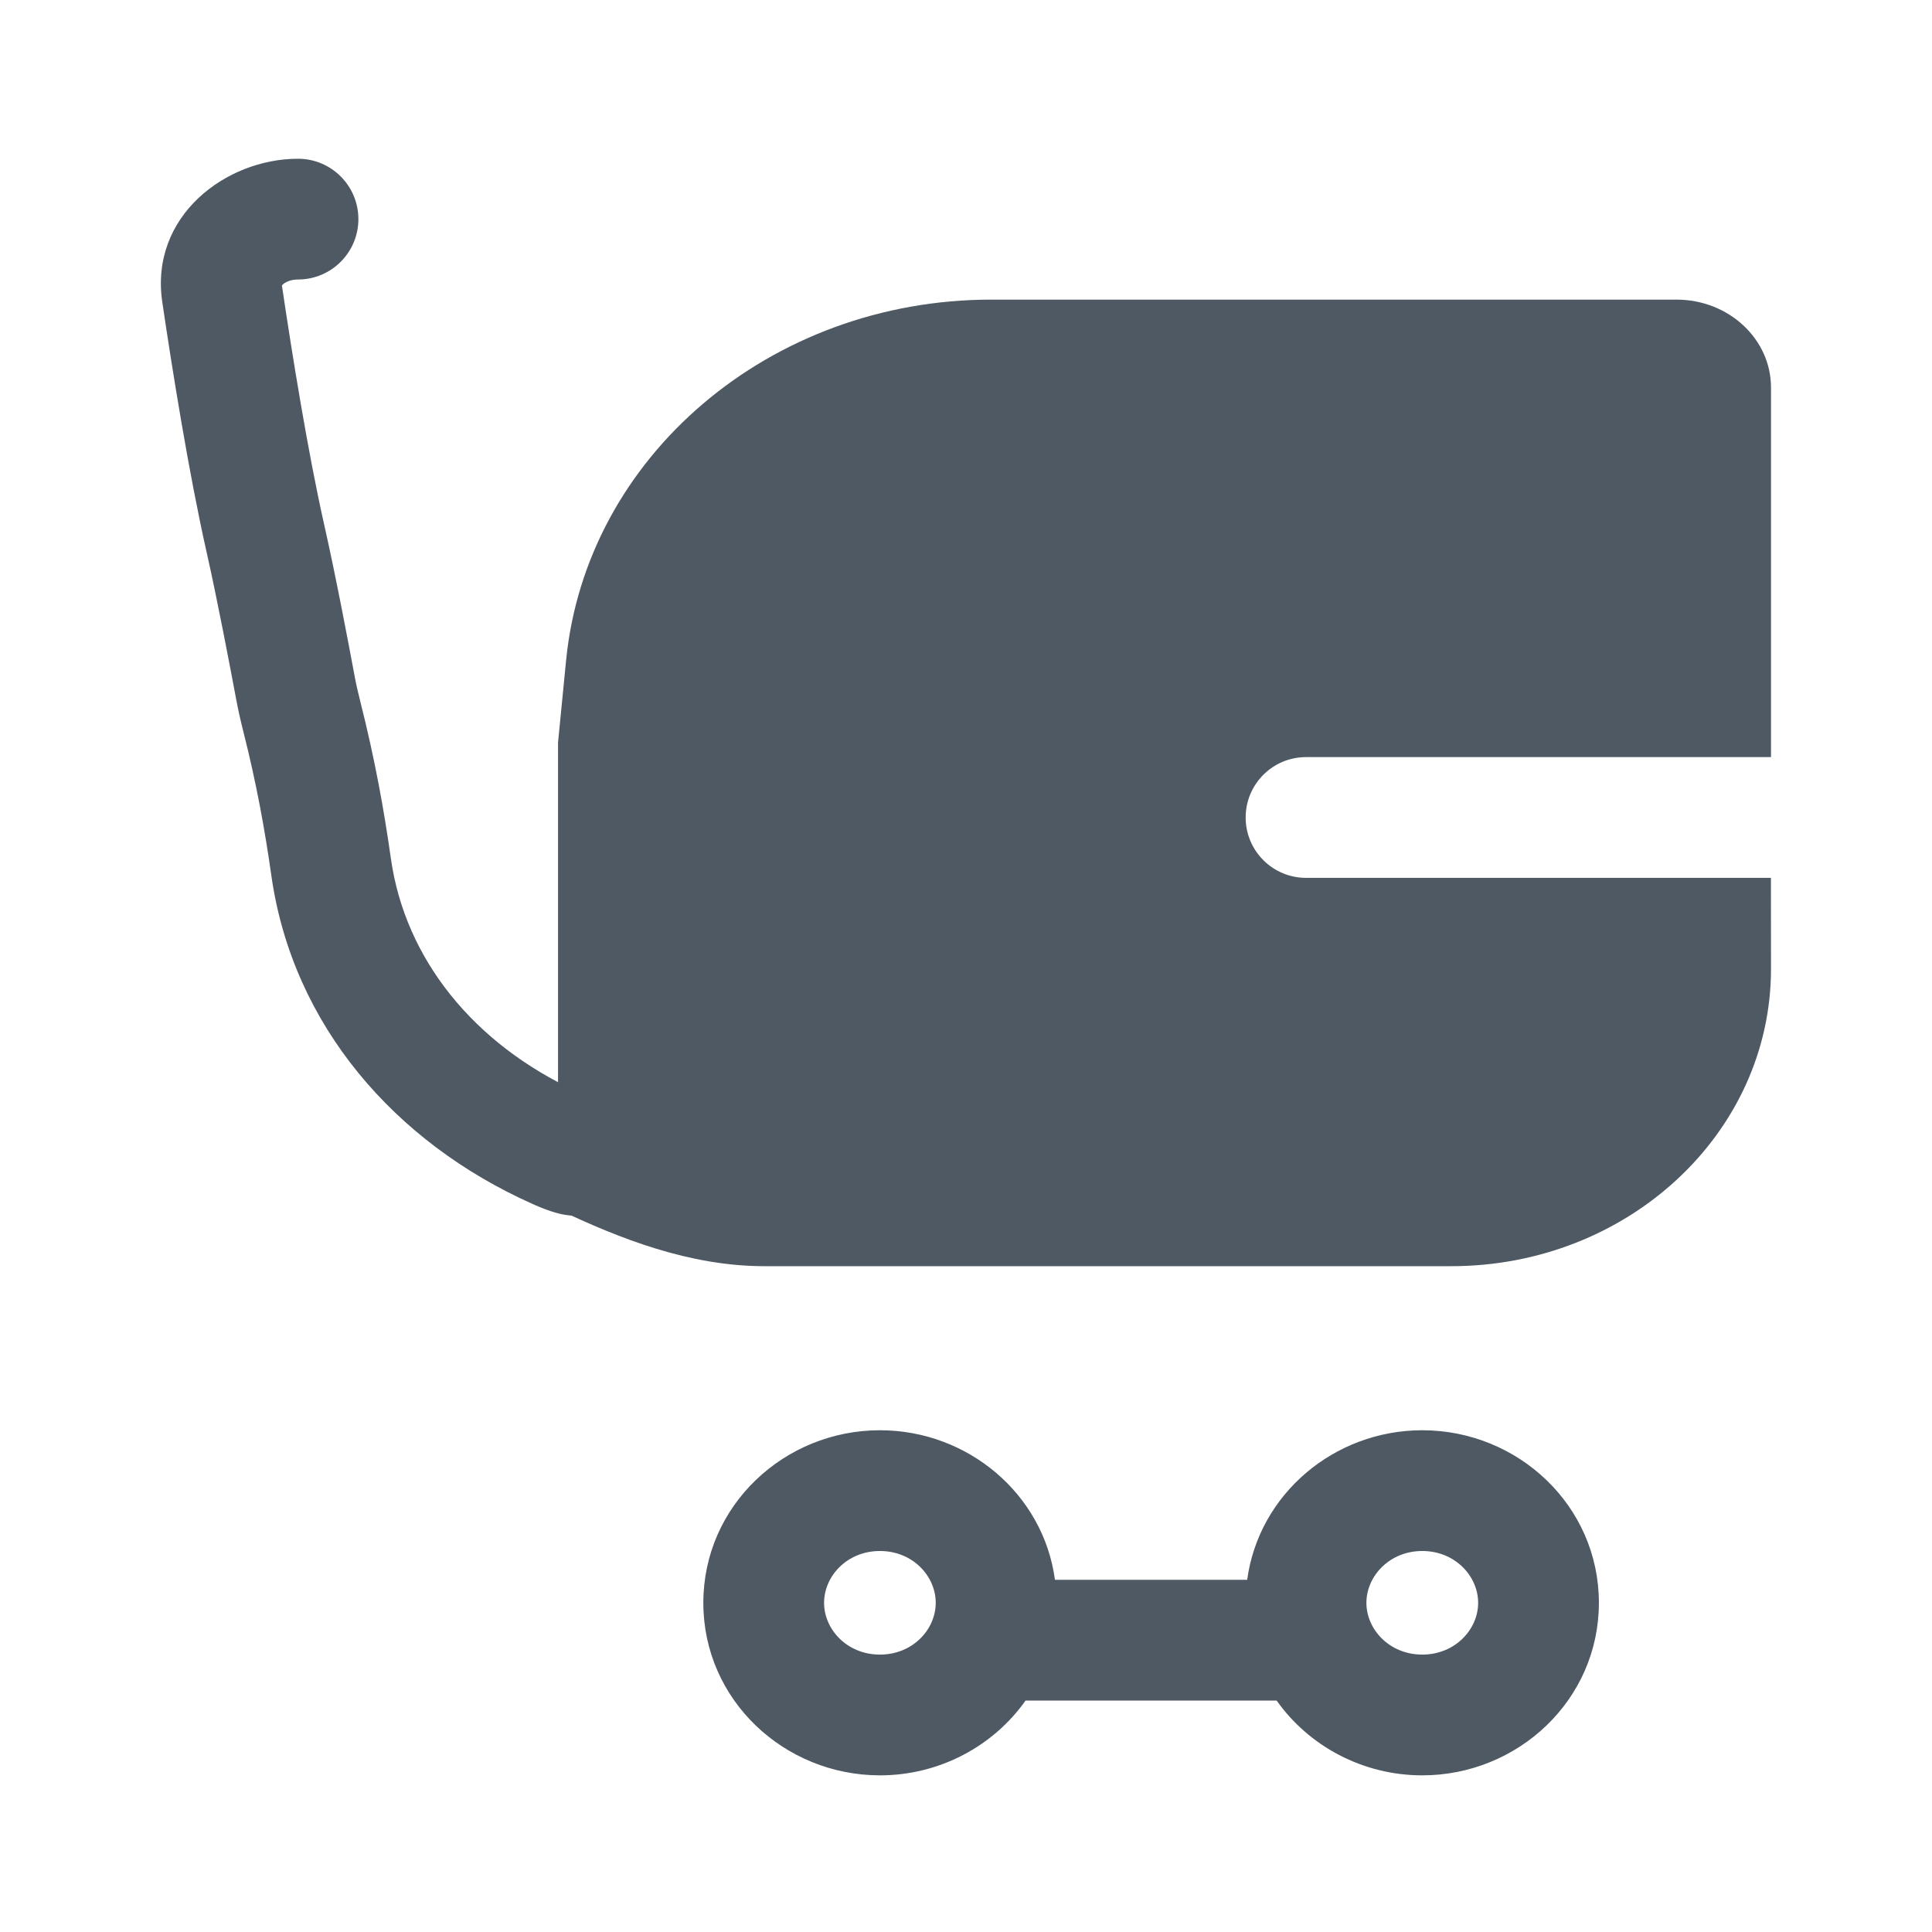
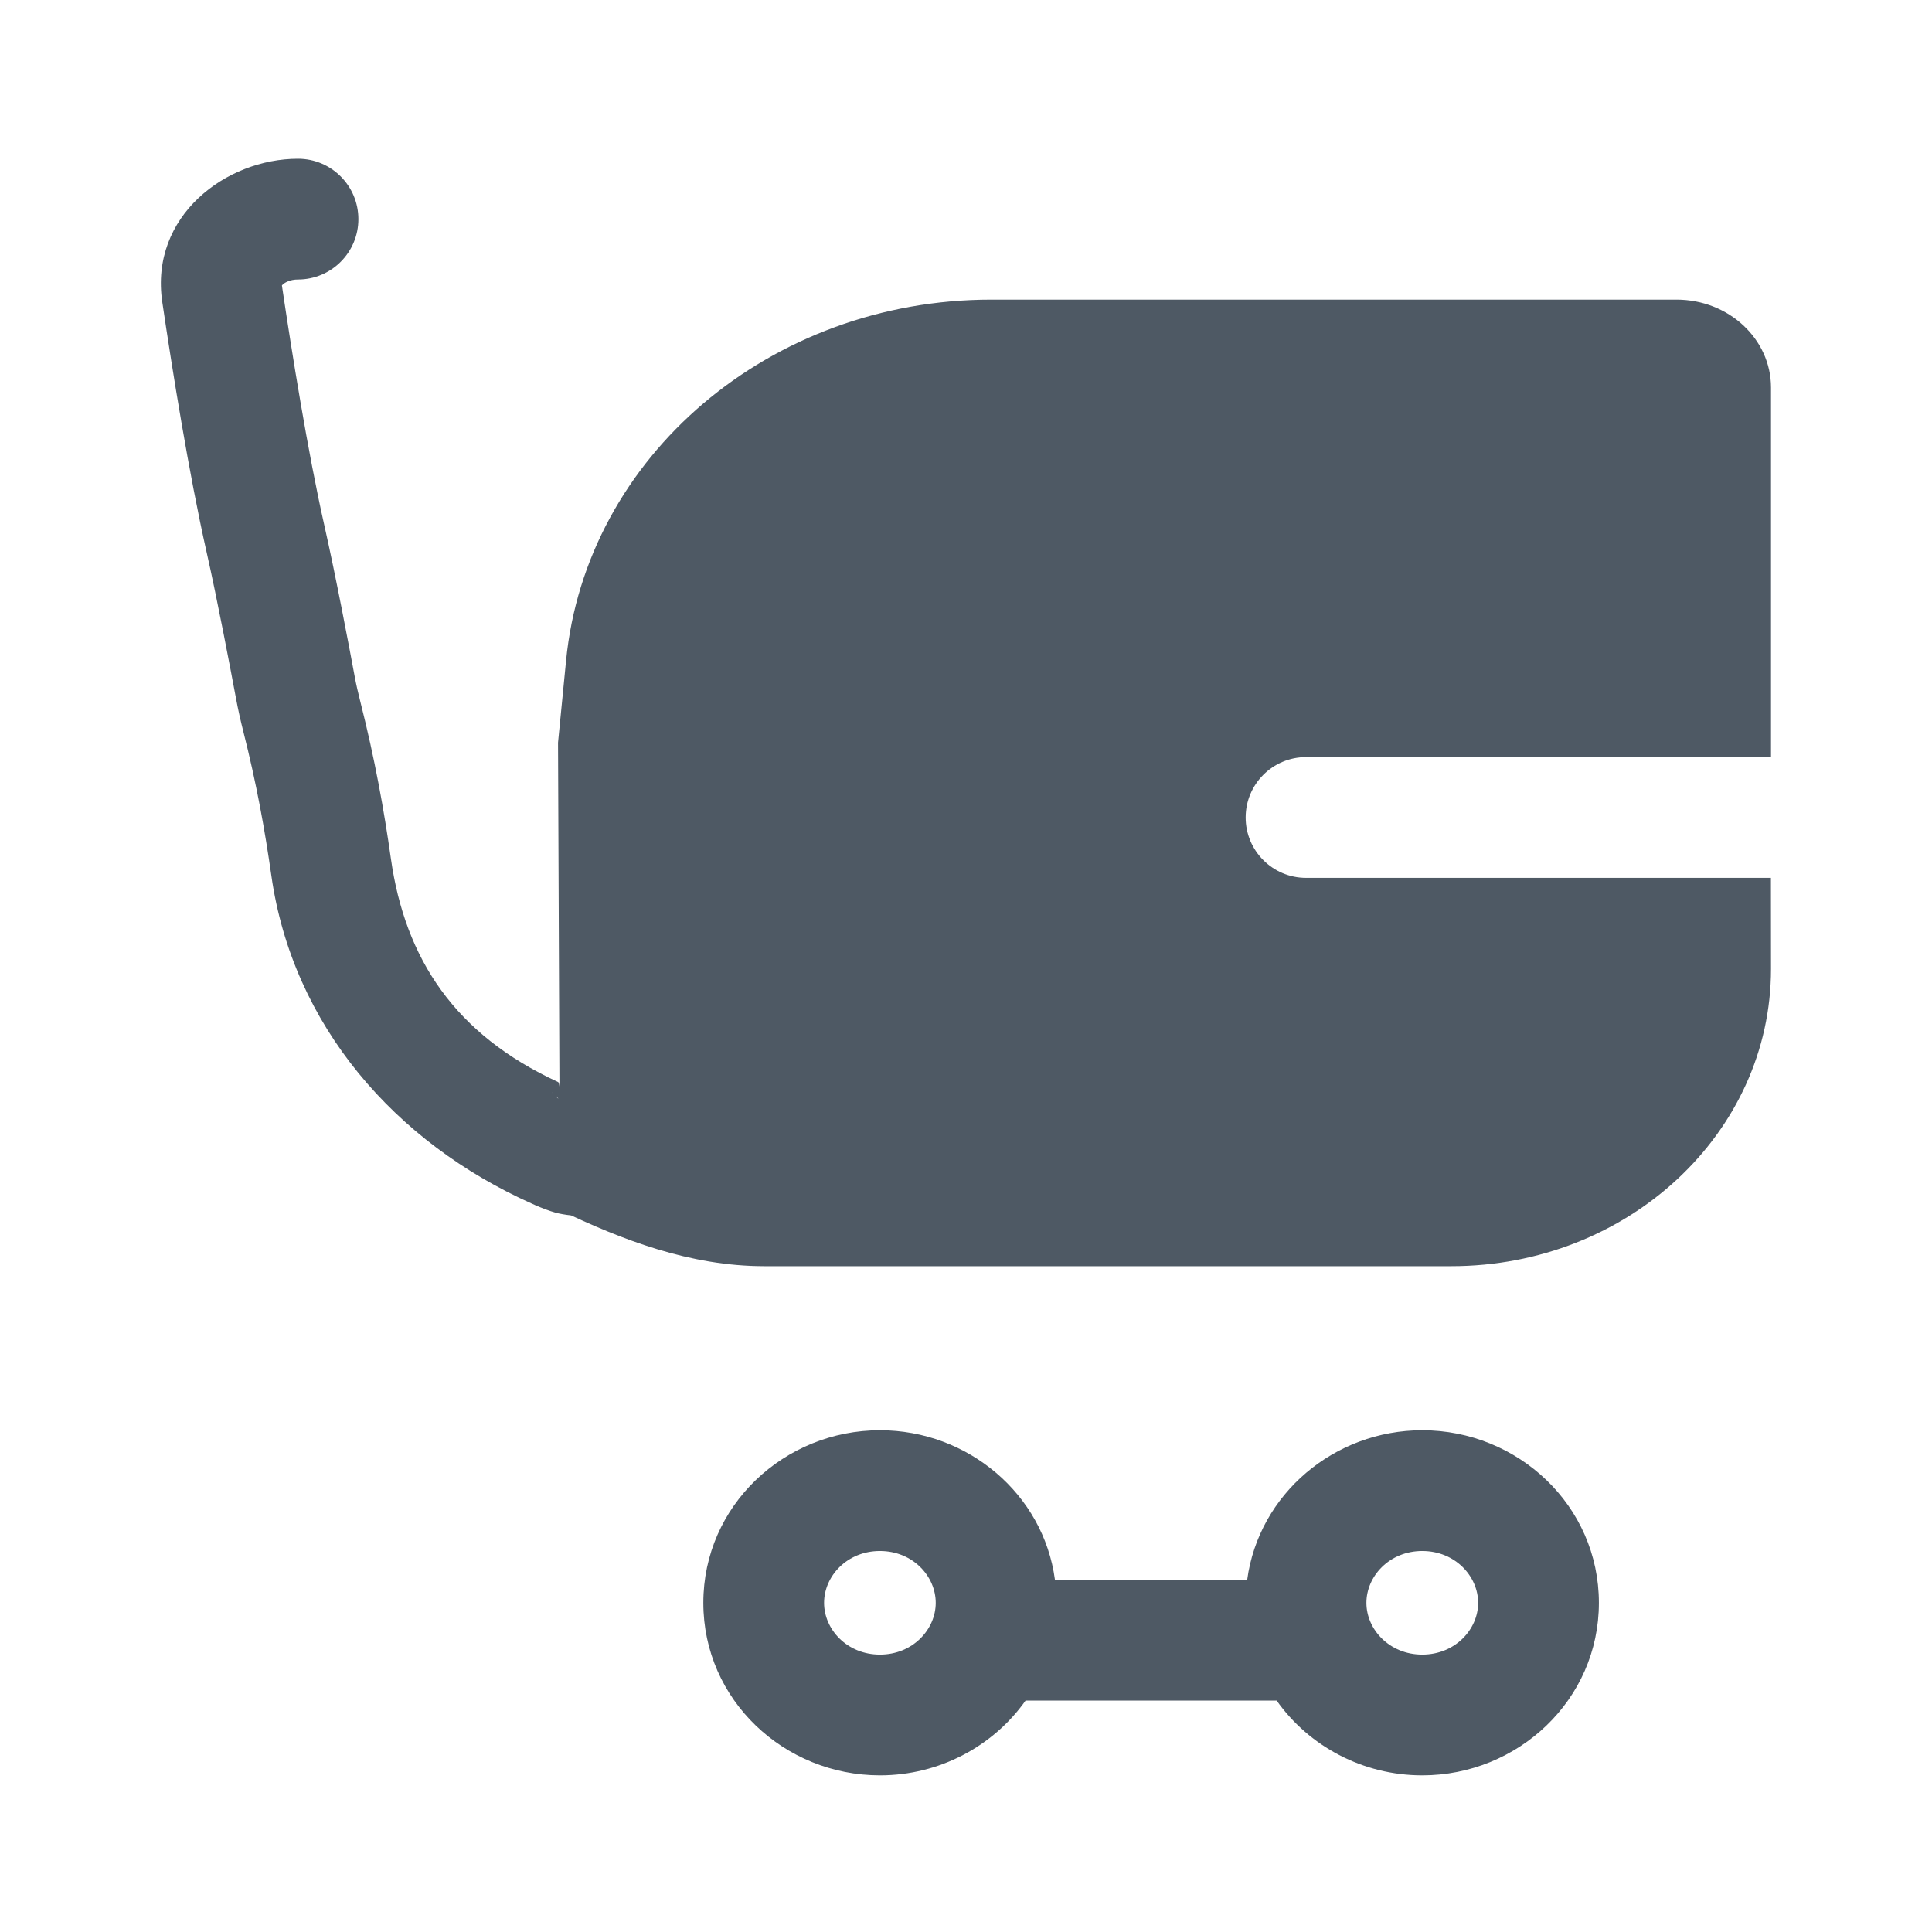
<svg xmlns="http://www.w3.org/2000/svg" width="24" height="24" viewBox="0 0 24 24" fill="none">
-   <path d="M3.511 3.536C3.507 3.54 3.504 3.543 3.502 3.546C3.627 4.388 3.823 5.613 4.029 6.526C4.172 7.158 4.339 8.042 4.407 8.408C4.425 8.505 4.448 8.604 4.474 8.707C4.659 9.437 4.772 10.072 4.856 10.667C5.034 11.918 5.888 12.969 7.166 13.559C7.234 13.575 7.297 13.593 7.352 13.613C7.389 13.626 7.438 13.645 7.489 13.671C7.512 13.683 7.559 13.707 7.61 13.746C7.635 13.765 7.68 13.801 7.728 13.856C7.765 13.898 7.868 14.025 7.902 14.224C7.947 14.488 7.848 14.748 7.657 14.915C7.513 15.042 7.362 15.077 7.309 15.088C7.193 15.111 7.098 15.101 7.073 15.098L7.072 15.098C7 15.091 6.939 15.075 6.905 15.065C6.825 15.043 6.736 15.009 6.642 14.968L6.637 14.965C6.627 14.961 6.617 14.957 6.607 14.952C4.911 14.194 3.636 12.741 3.371 10.878C3.292 10.322 3.189 9.741 3.02 9.076C2.988 8.949 2.958 8.817 2.933 8.682C2.864 8.315 2.702 7.457 2.566 6.857C2.346 5.88 2.141 4.599 2.016 3.753C1.857 2.682 2.809 1.972 3.702 1.972C4.116 1.972 4.452 2.308 4.452 2.722C4.452 3.136 4.116 3.472 3.702 3.472C3.602 3.472 3.538 3.51 3.511 3.536Z" fill="#4E5964" />
+   <path d="M3.511 3.536C3.507 3.54 3.504 3.543 3.502 3.546C3.627 4.388 3.823 5.613 4.029 6.526C4.172 7.158 4.339 8.042 4.407 8.408C4.425 8.505 4.448 8.604 4.474 8.707C4.659 9.437 4.772 10.072 4.856 10.667C5.034 11.918 5.655 12.852 6.932 13.441C7.001 13.458 6.945 15.002 7 15.022C7.037 15.035 6.82 13.513 6.871 13.539C6.894 13.551 6.881 13.606 6.932 13.645C6.957 13.663 6.824 13.531 6.871 13.586C6.908 13.628 6.952 13.781 6.952 14C6.997 14.264 7.095 14.043 7.095 14.543C6.951 14.67 7.008 15.023 6.956 15.033C6.928 15.11 6.859 14.945 7 15.022L7.095 15.098C7.023 15.091 6.939 15.075 6.905 15.065C6.825 15.043 6.736 15.009 6.642 14.968L6.637 14.965C6.627 14.961 6.617 14.957 6.607 14.952C4.911 14.194 3.636 12.741 3.371 10.878C3.292 10.322 3.189 9.741 3.02 9.076C2.988 8.949 2.958 8.817 2.933 8.682C2.864 8.315 2.702 7.457 2.566 6.857C2.346 5.88 2.141 4.599 2.016 3.753C1.857 2.682 2.809 1.972 3.702 1.972C4.116 1.972 4.452 2.308 4.452 2.722C4.452 3.136 4.116 3.472 3.702 3.472C3.602 3.472 3.538 3.51 3.511 3.536Z" fill="#4E5964" />
  <path fill-rule="evenodd" clip-rule="evenodd" d="M10.931 17.767C9.744 17.767 8.737 18.702 8.737 19.911C8.737 21.119 9.744 22.054 10.931 22.054C11.67 22.054 12.34 21.691 12.74 21.125H15.859C16.259 21.691 16.929 22.054 17.668 22.054C18.855 22.054 19.862 21.119 19.862 19.911C19.862 18.702 18.855 17.767 17.668 17.767C16.577 17.767 15.637 18.558 15.493 19.625H13.105C12.962 18.558 12.022 17.767 10.931 17.767ZM10.237 19.911C10.237 19.58 10.522 19.267 10.931 19.267C11.339 19.267 11.624 19.58 11.624 19.911C11.624 20.241 11.339 20.554 10.931 20.554C10.522 20.554 10.237 20.241 10.237 19.911ZM17.668 19.267C17.26 19.267 16.974 19.58 16.974 19.911C16.974 20.241 17.26 20.554 17.668 20.554C18.076 20.554 18.362 20.241 18.362 19.911C18.362 19.58 18.076 19.267 17.668 19.267Z" fill="#4E5964" />
-   <path fill-rule="evenodd" clip-rule="evenodd" d="M6.932 9.225L7.032 8.206C7.28 5.667 9.571 3.722 12.314 3.722H20.826C21.474 3.722 22 4.211 22 4.814V9.405C22 9.405 22 9.405 22 9.405L16.224 9.405C15.81 9.405 15.474 9.741 15.474 10.155C15.474 10.569 15.81 10.905 16.224 10.905L21.999 10.905C21.999 10.905 22 10.905 21.999 10.905L22 12.036C22 14.076 20.222 15.729 18.028 15.729H9.496C8.569 15.729 7.696 15.387 6.932 15.022V9.225Z" fill="#4E5964" />
+   <path fill-rule="evenodd" clip-rule="evenodd" d="M6.932 9.225L7.032 8.206C7.28 5.667 9.571 3.722 12.314 3.722H20.826C21.474 3.722 22 4.211 22 4.814V9.405L16.224 9.405C15.81 9.405 15.474 9.741 15.474 10.155C15.474 10.569 15.81 10.905 16.224 10.905L21.999 10.905L22 12.036C22 14.076 20.222 15.729 18.028 15.729H9.496C8.569 15.729 7.719 15.398 6.956 15.033L6.932 9.225Z" fill="#4E5964" />
</svg>
